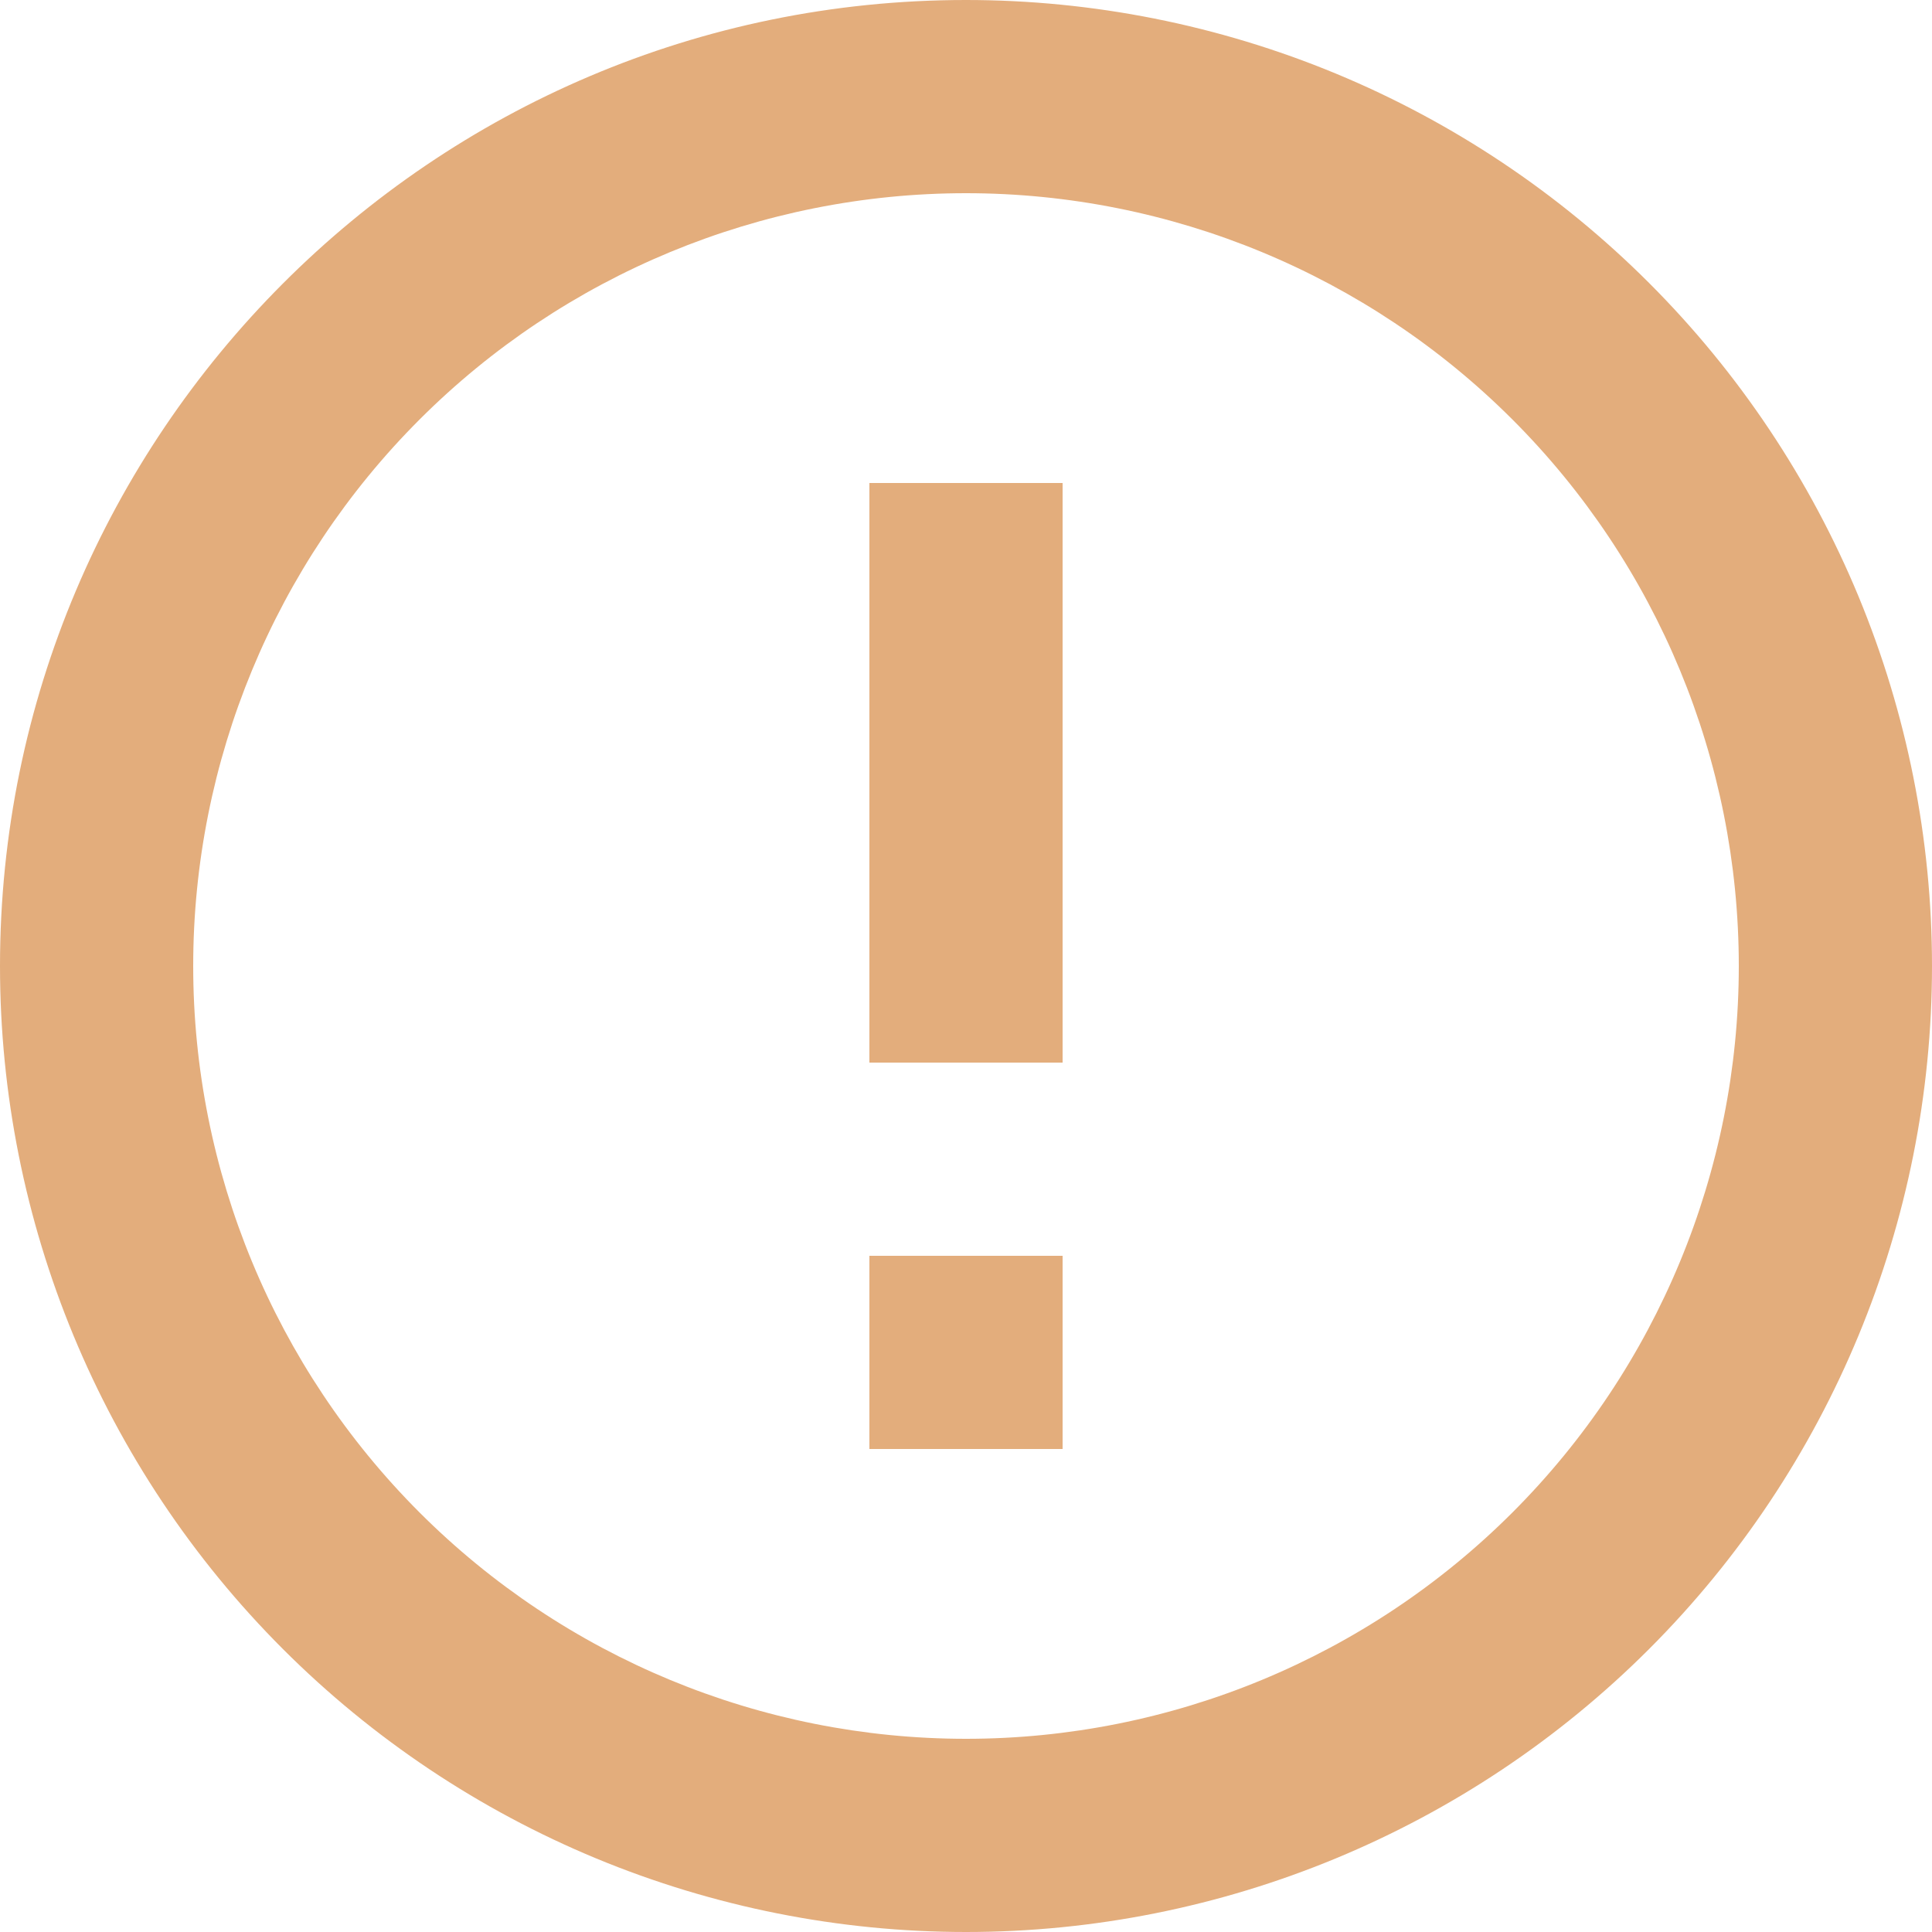
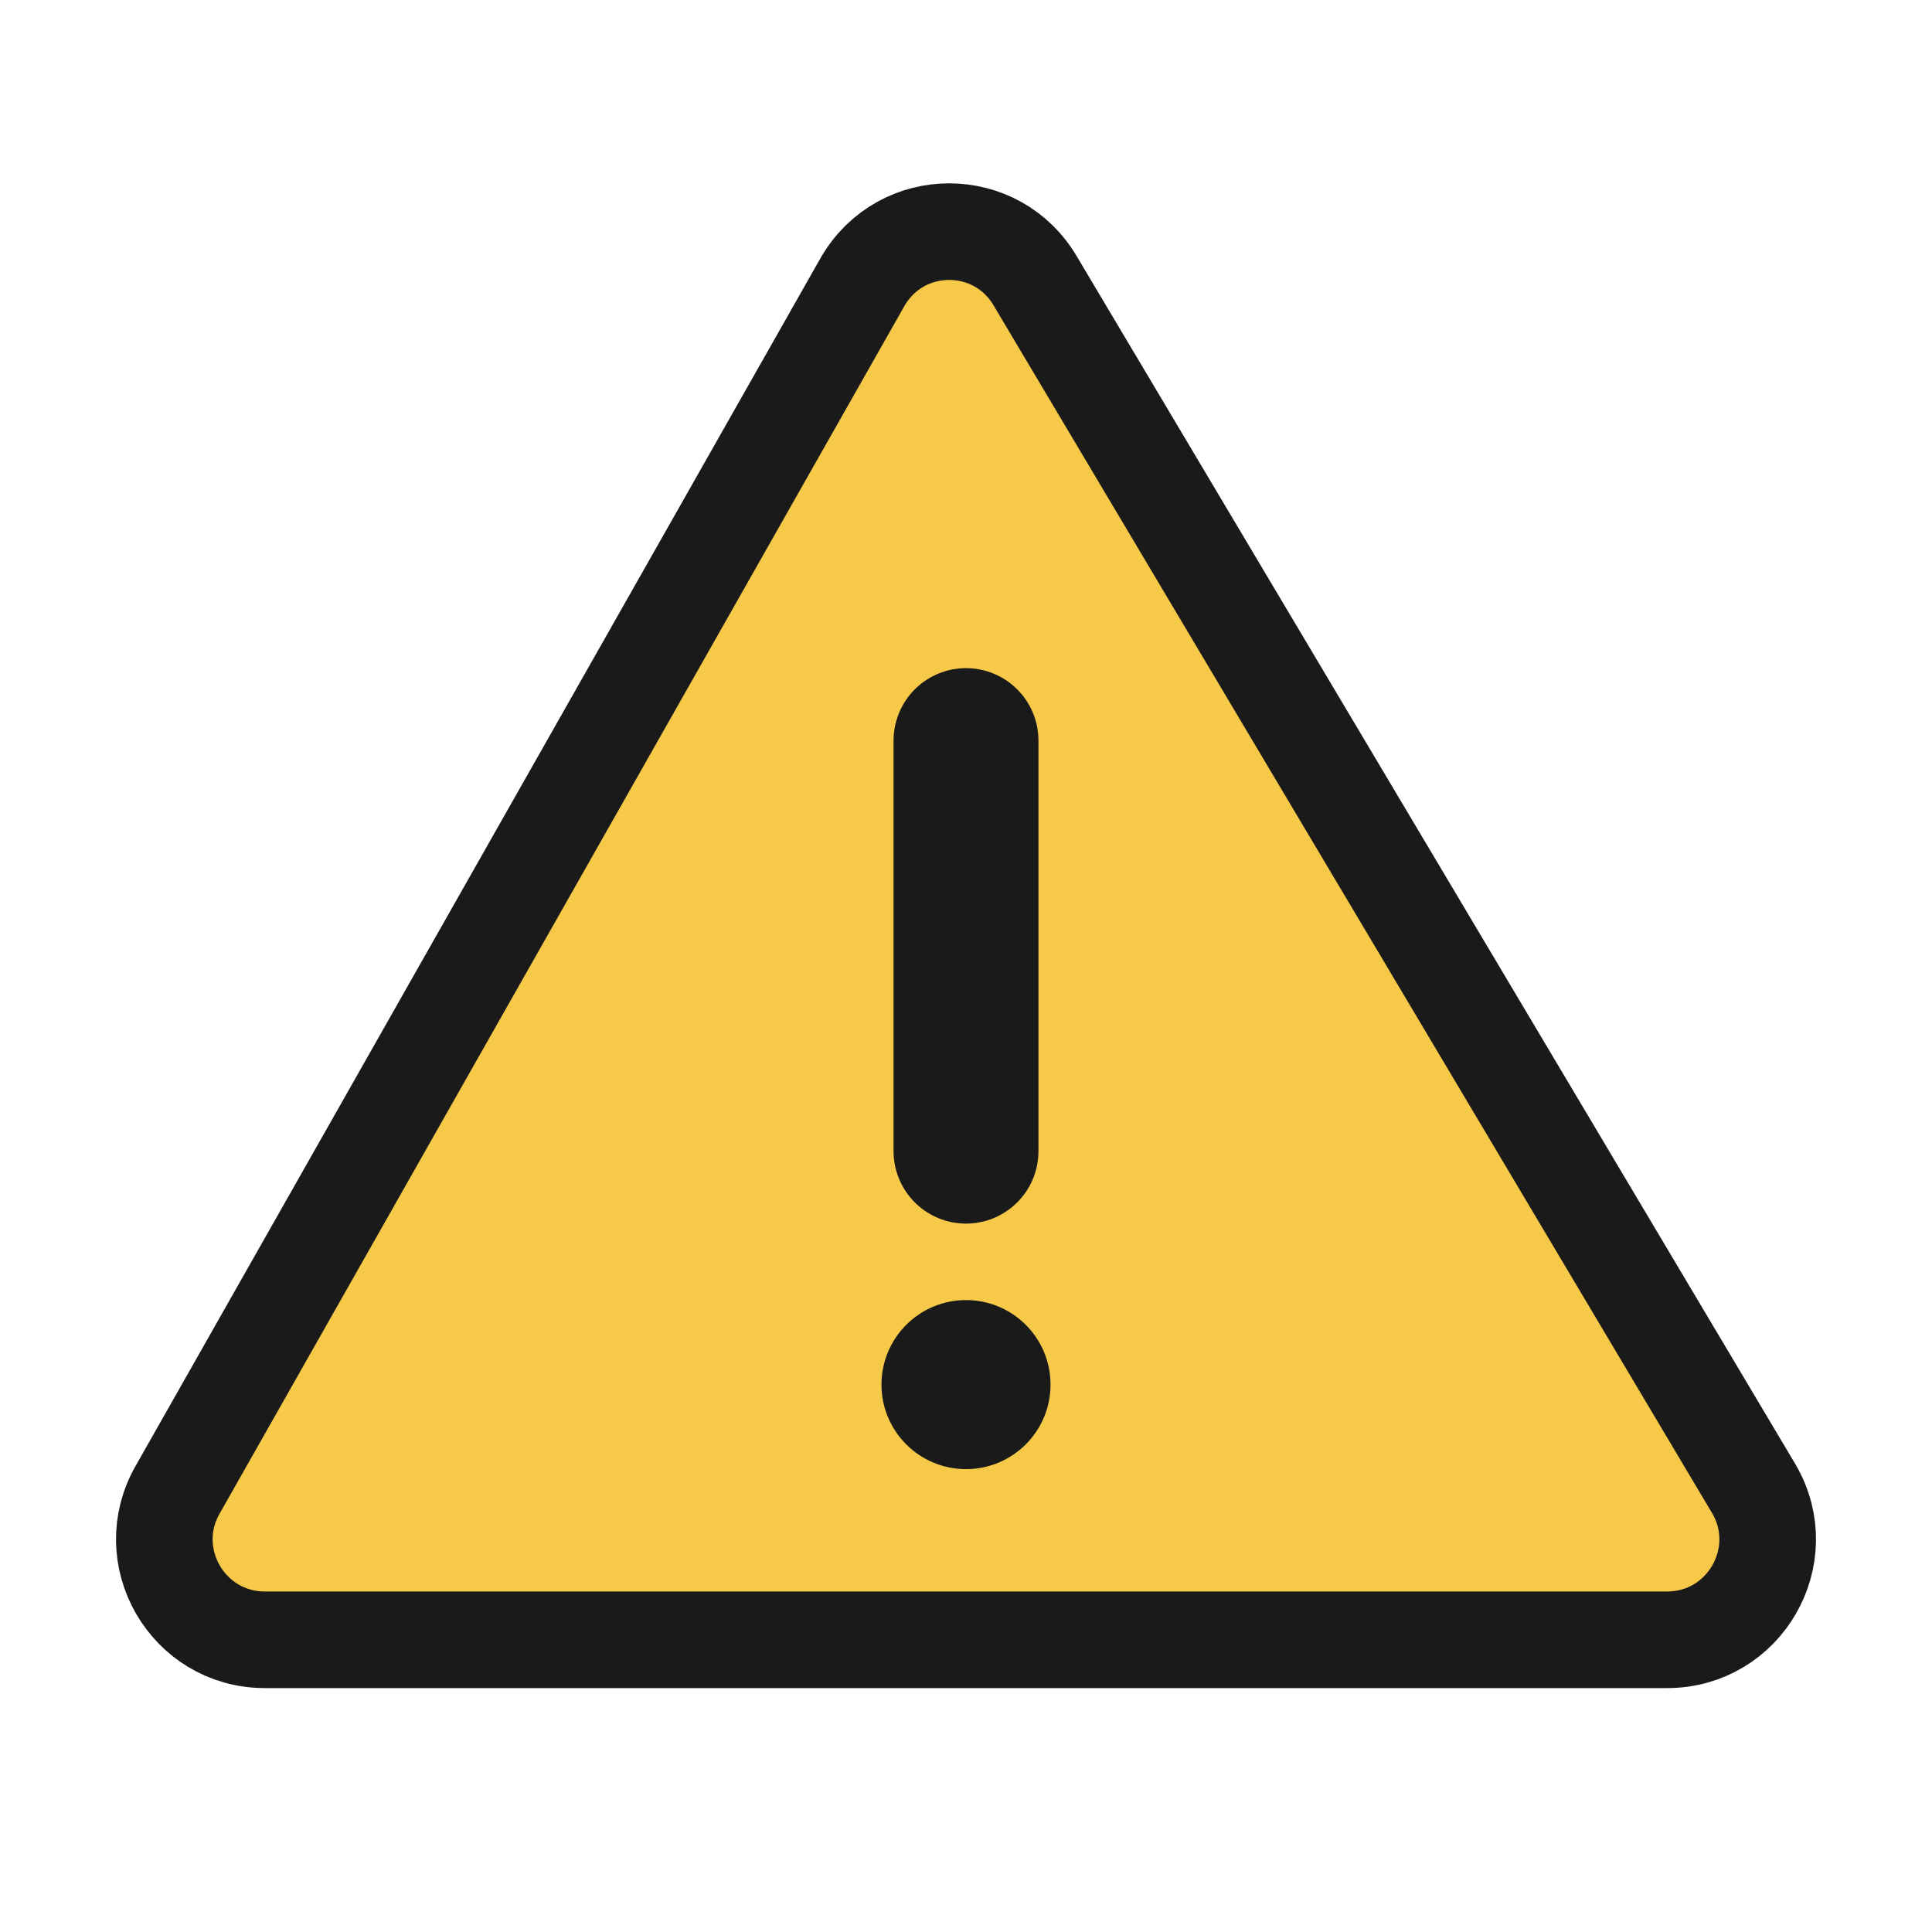
- <svg xmlns="http://www.w3.org/2000/svg" width="20" height="20" viewBox="0 0 20 20" fill="none">
-   <path d="M9 13H11V15H9V13ZM9 5H11V11H9V5ZM10 0C4.47 0 0 4.5 0 10C0 12.652 1.054 15.196 2.929 17.071C3.858 18 4.96 18.736 6.173 19.239C7.386 19.741 8.687 20 10 20C12.652 20 15.196 18.946 17.071 17.071C18.946 15.196 20 12.652 20 10C20 8.687 19.741 7.386 19.239 6.173C18.736 4.96 18 3.858 17.071 2.929C16.142 2 15.04 1.264 13.827 0.761C12.614 0.259 11.313 0 10 0ZM10 18C7.878 18 5.843 17.157 4.343 15.657C2.843 14.157 2 12.122 2 10C2 7.878 2.843 5.843 4.343 4.343C5.843 2.843 7.878 2 10 2C12.122 2 14.157 2.843 15.657 4.343C17.157 5.843 18 7.878 18 10C18 12.122 17.157 14.157 15.657 15.657C14.157 17.157 12.122 18 10 18Z" fill="#E3AD7C" />
+ <svg xmlns="http://www.w3.org/2000/svg" width="24" height="24" viewBox="0 0 24 24" fill="none">
+   <path d="M12.866 3.5c-.48-.83-1.67-.83-2.15 0L2.21 18.5c-.48.83.12 1.87 1.08 1.87h17.42c.96 0 1.56-1.04 1.08-1.87L12.866 3.5z" fill="#F7C948" stroke="#1A1A1A" stroke-width="1.2" stroke-linejoin="round" />
+   <path d="M12 9.2v5.1" stroke="#1A1A1A" stroke-width="1.8" stroke-linecap="round" />
+   <circle cx="12" cy="17.2" r="1.05" fill="#1A1A1A" />
</svg>
